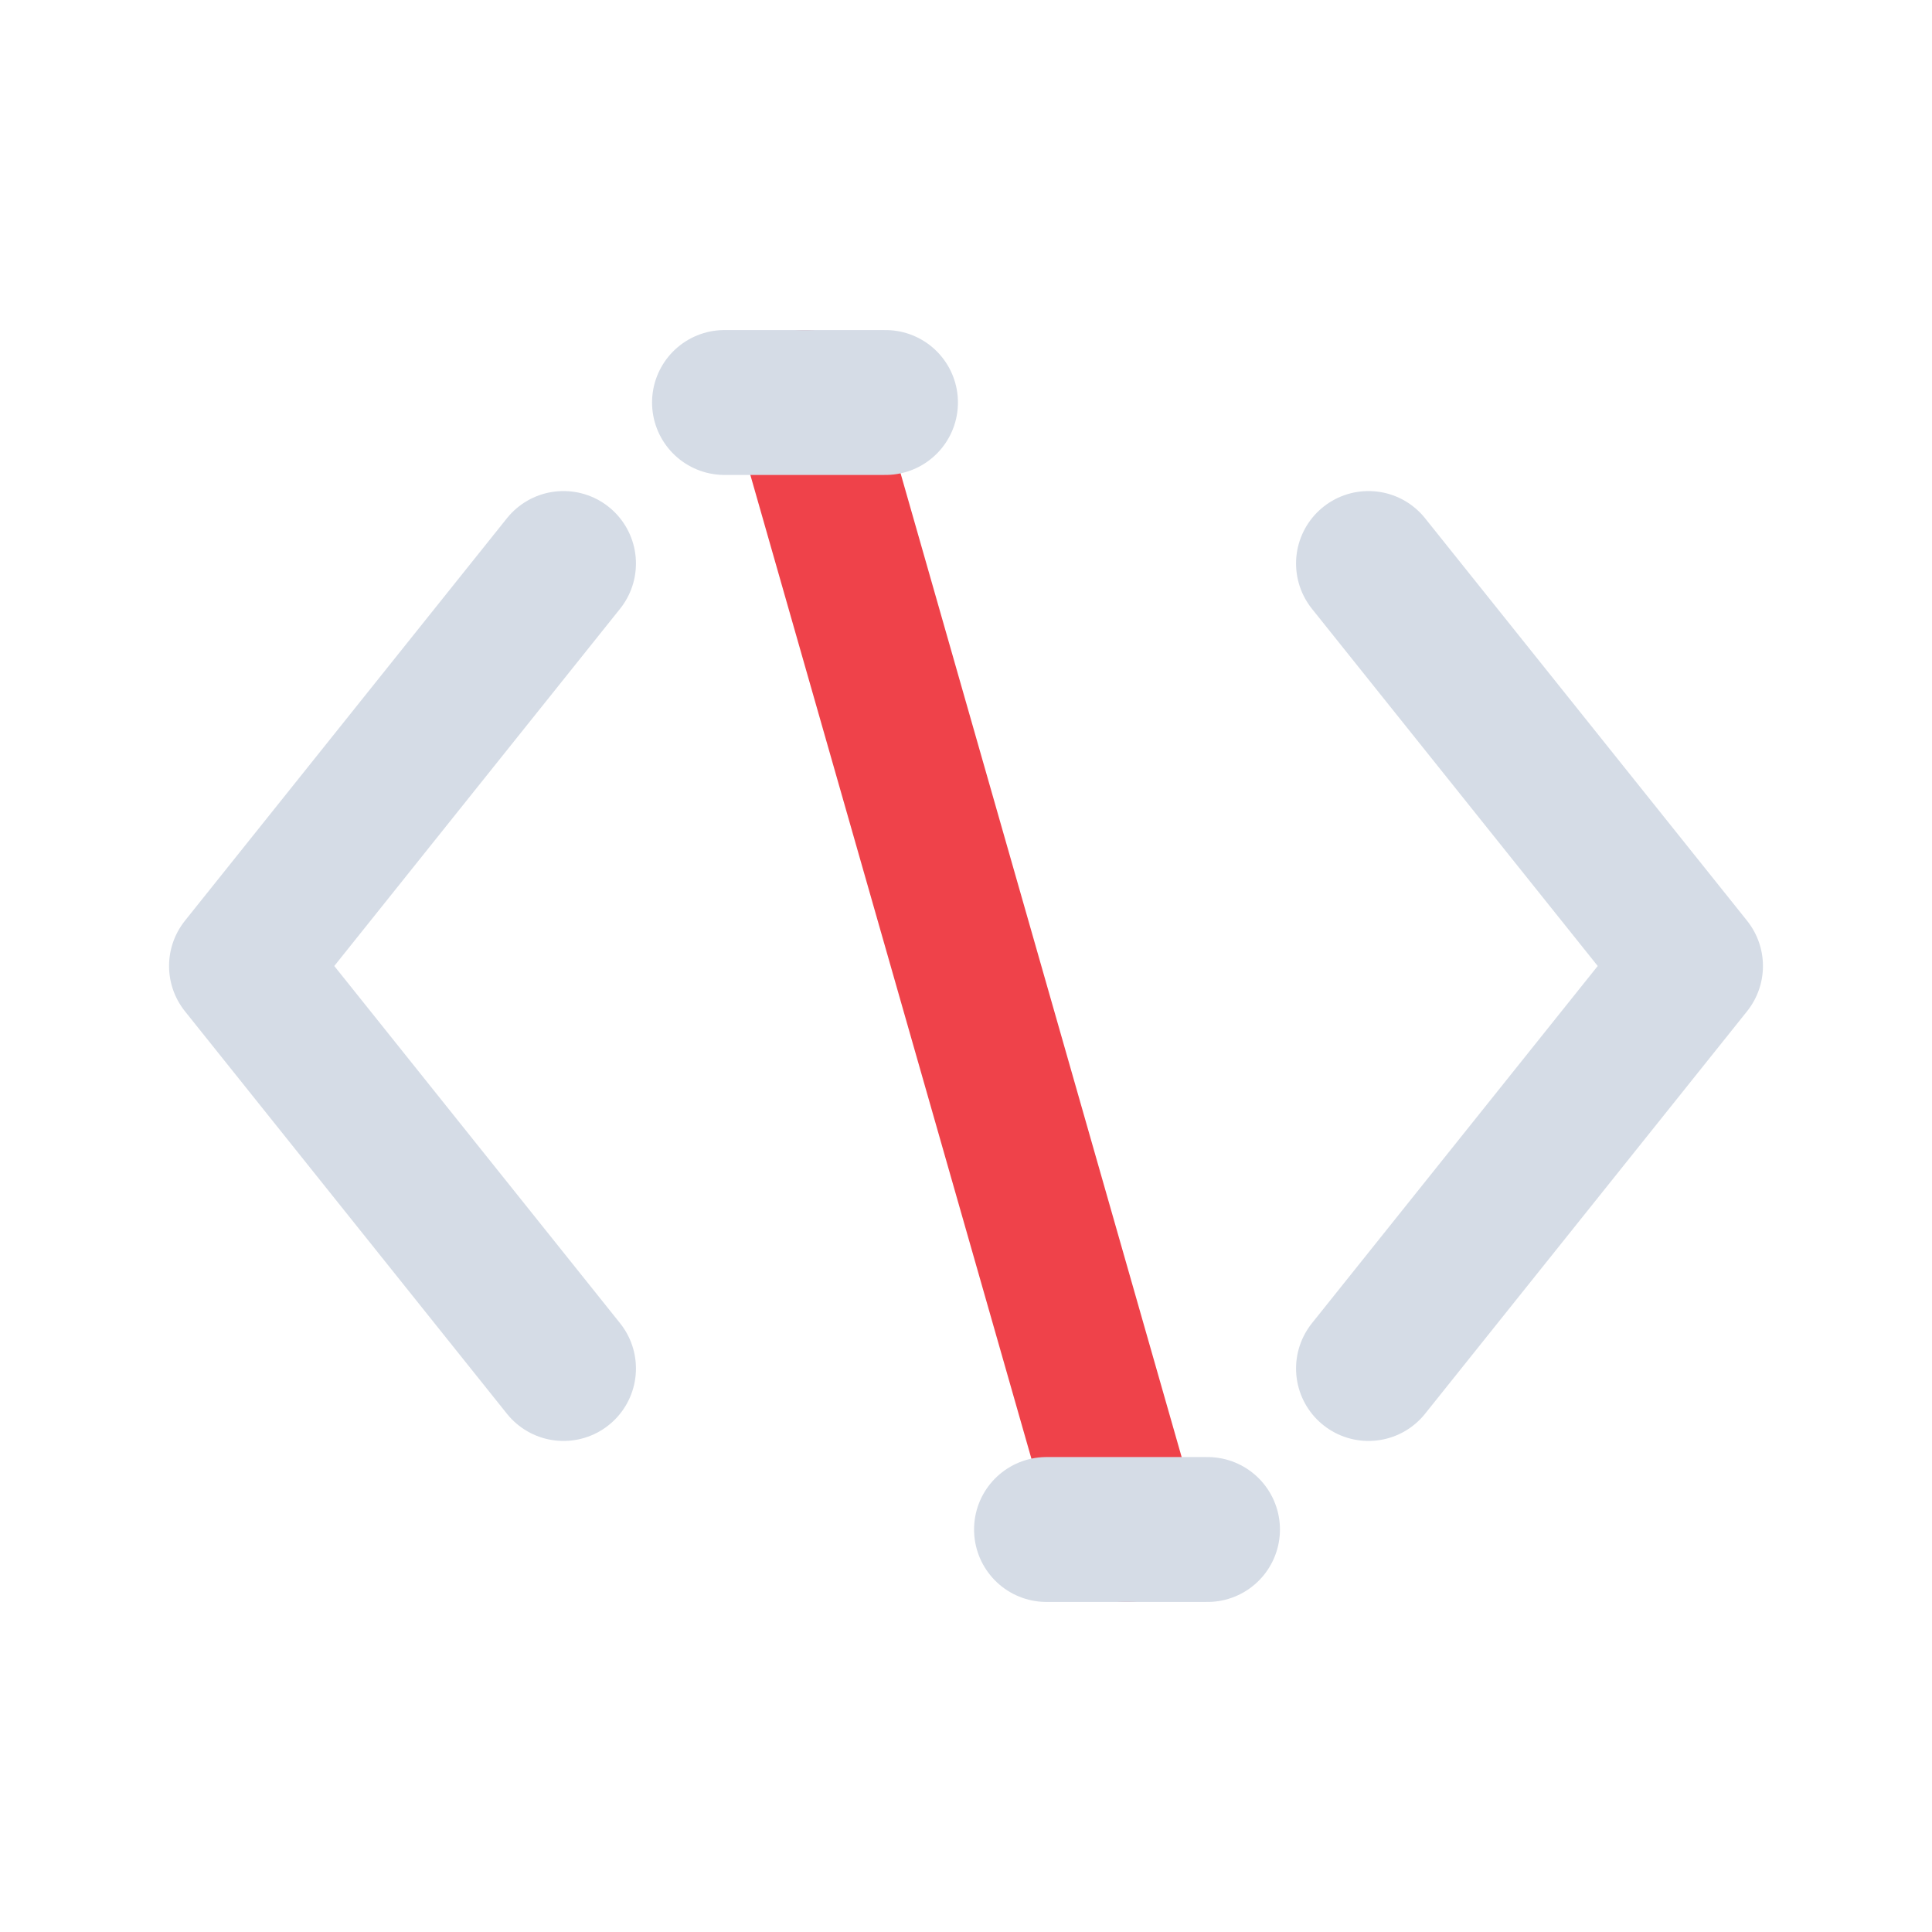
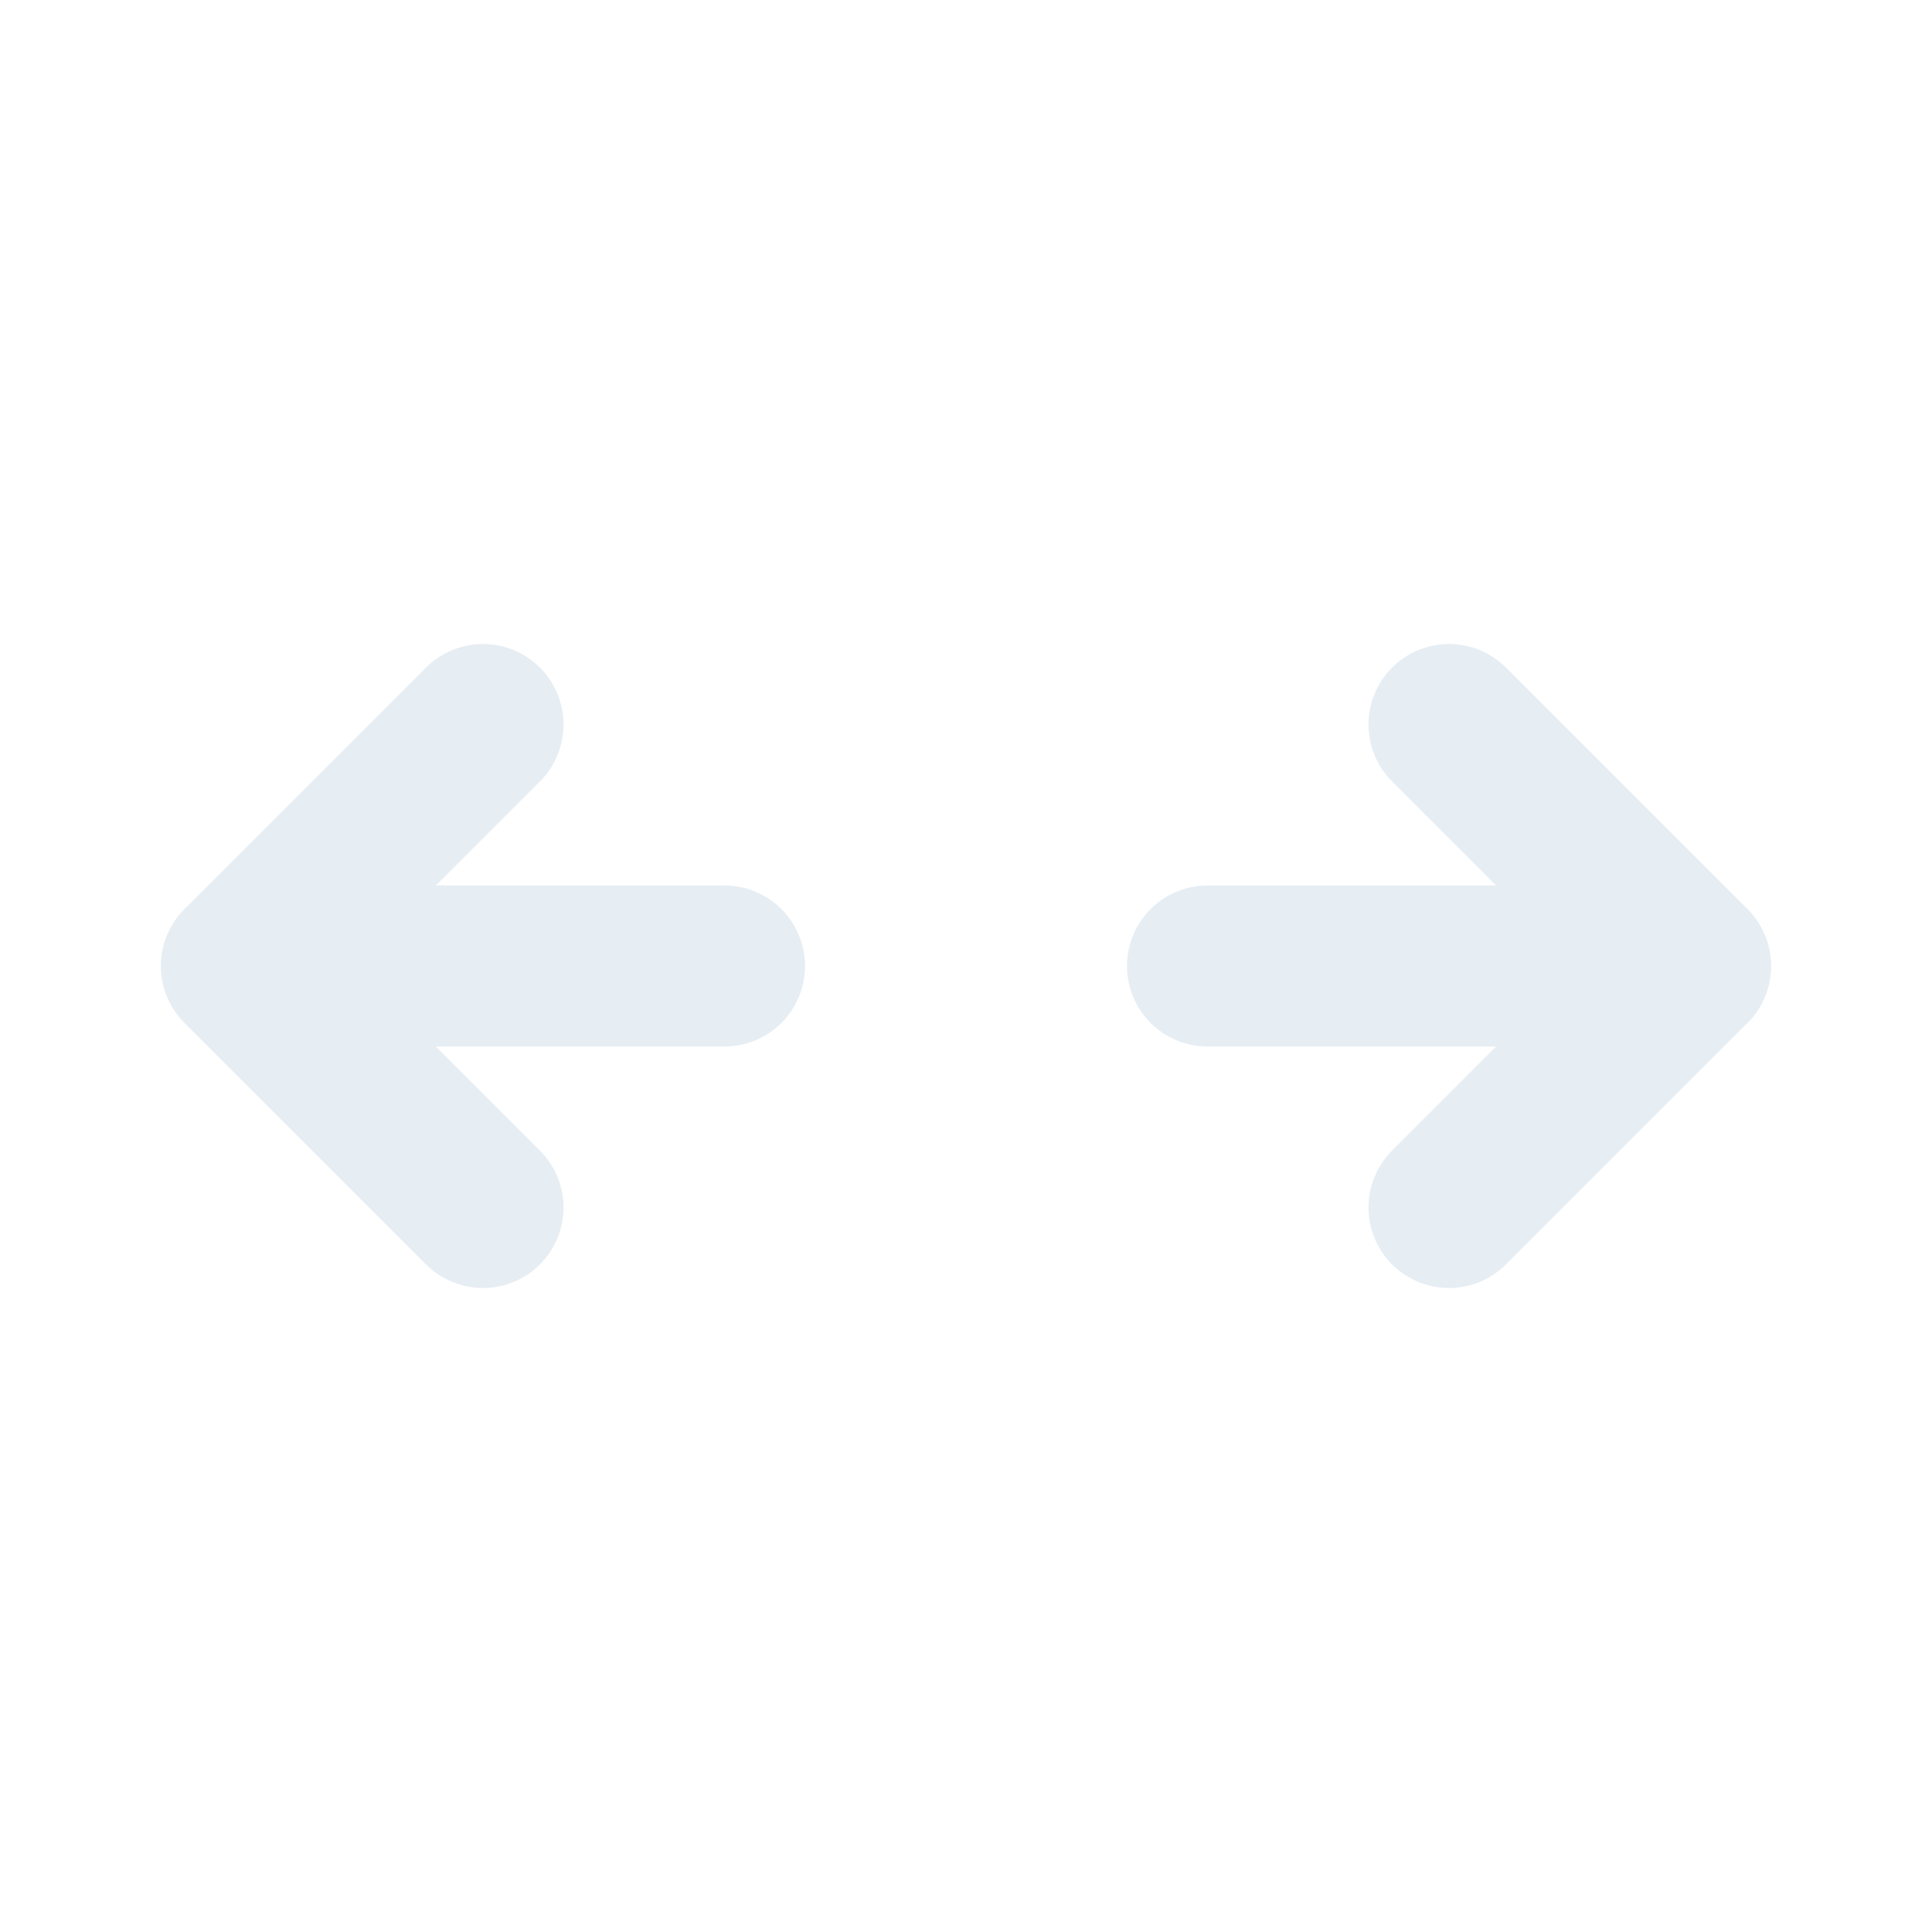
- <svg xmlns="http://www.w3.org/2000/svg" viewBox="0 0 24 24" width="24" height="24" fill="none" stroke="#d5dce6" stroke-width="1.8" stroke-linecap="round" stroke-linejoin="round">
-   <path d="m7 7-4 5 4 5M17 7l4 5-4 5" />
-   <path d="M10 5l4 14" stroke="#ef424a" />
-   <path d="M9 5h2M13 19h2" />
+ <svg xmlns="http://www.w3.org/2000/svg" width="24" height="24" viewBox="0 0 24 24" fill="none" stroke="#e6edf3" stroke-width="2" stroke-linecap="round" stroke-linejoin="round" class="icon icon-tabler icons-tabler-outline icon-tabler-arrows-move-horizontal">
+   <path stroke="none" d="M0 0h24v24H0z" fill="none" />
+   <path d="M18 9l3 3l-3 3" />
+   <path d="M15 12h6" />
+   <path d="M6 9l-3 3l3 3" />
+   <path d="M3 12h6" />
</svg>
